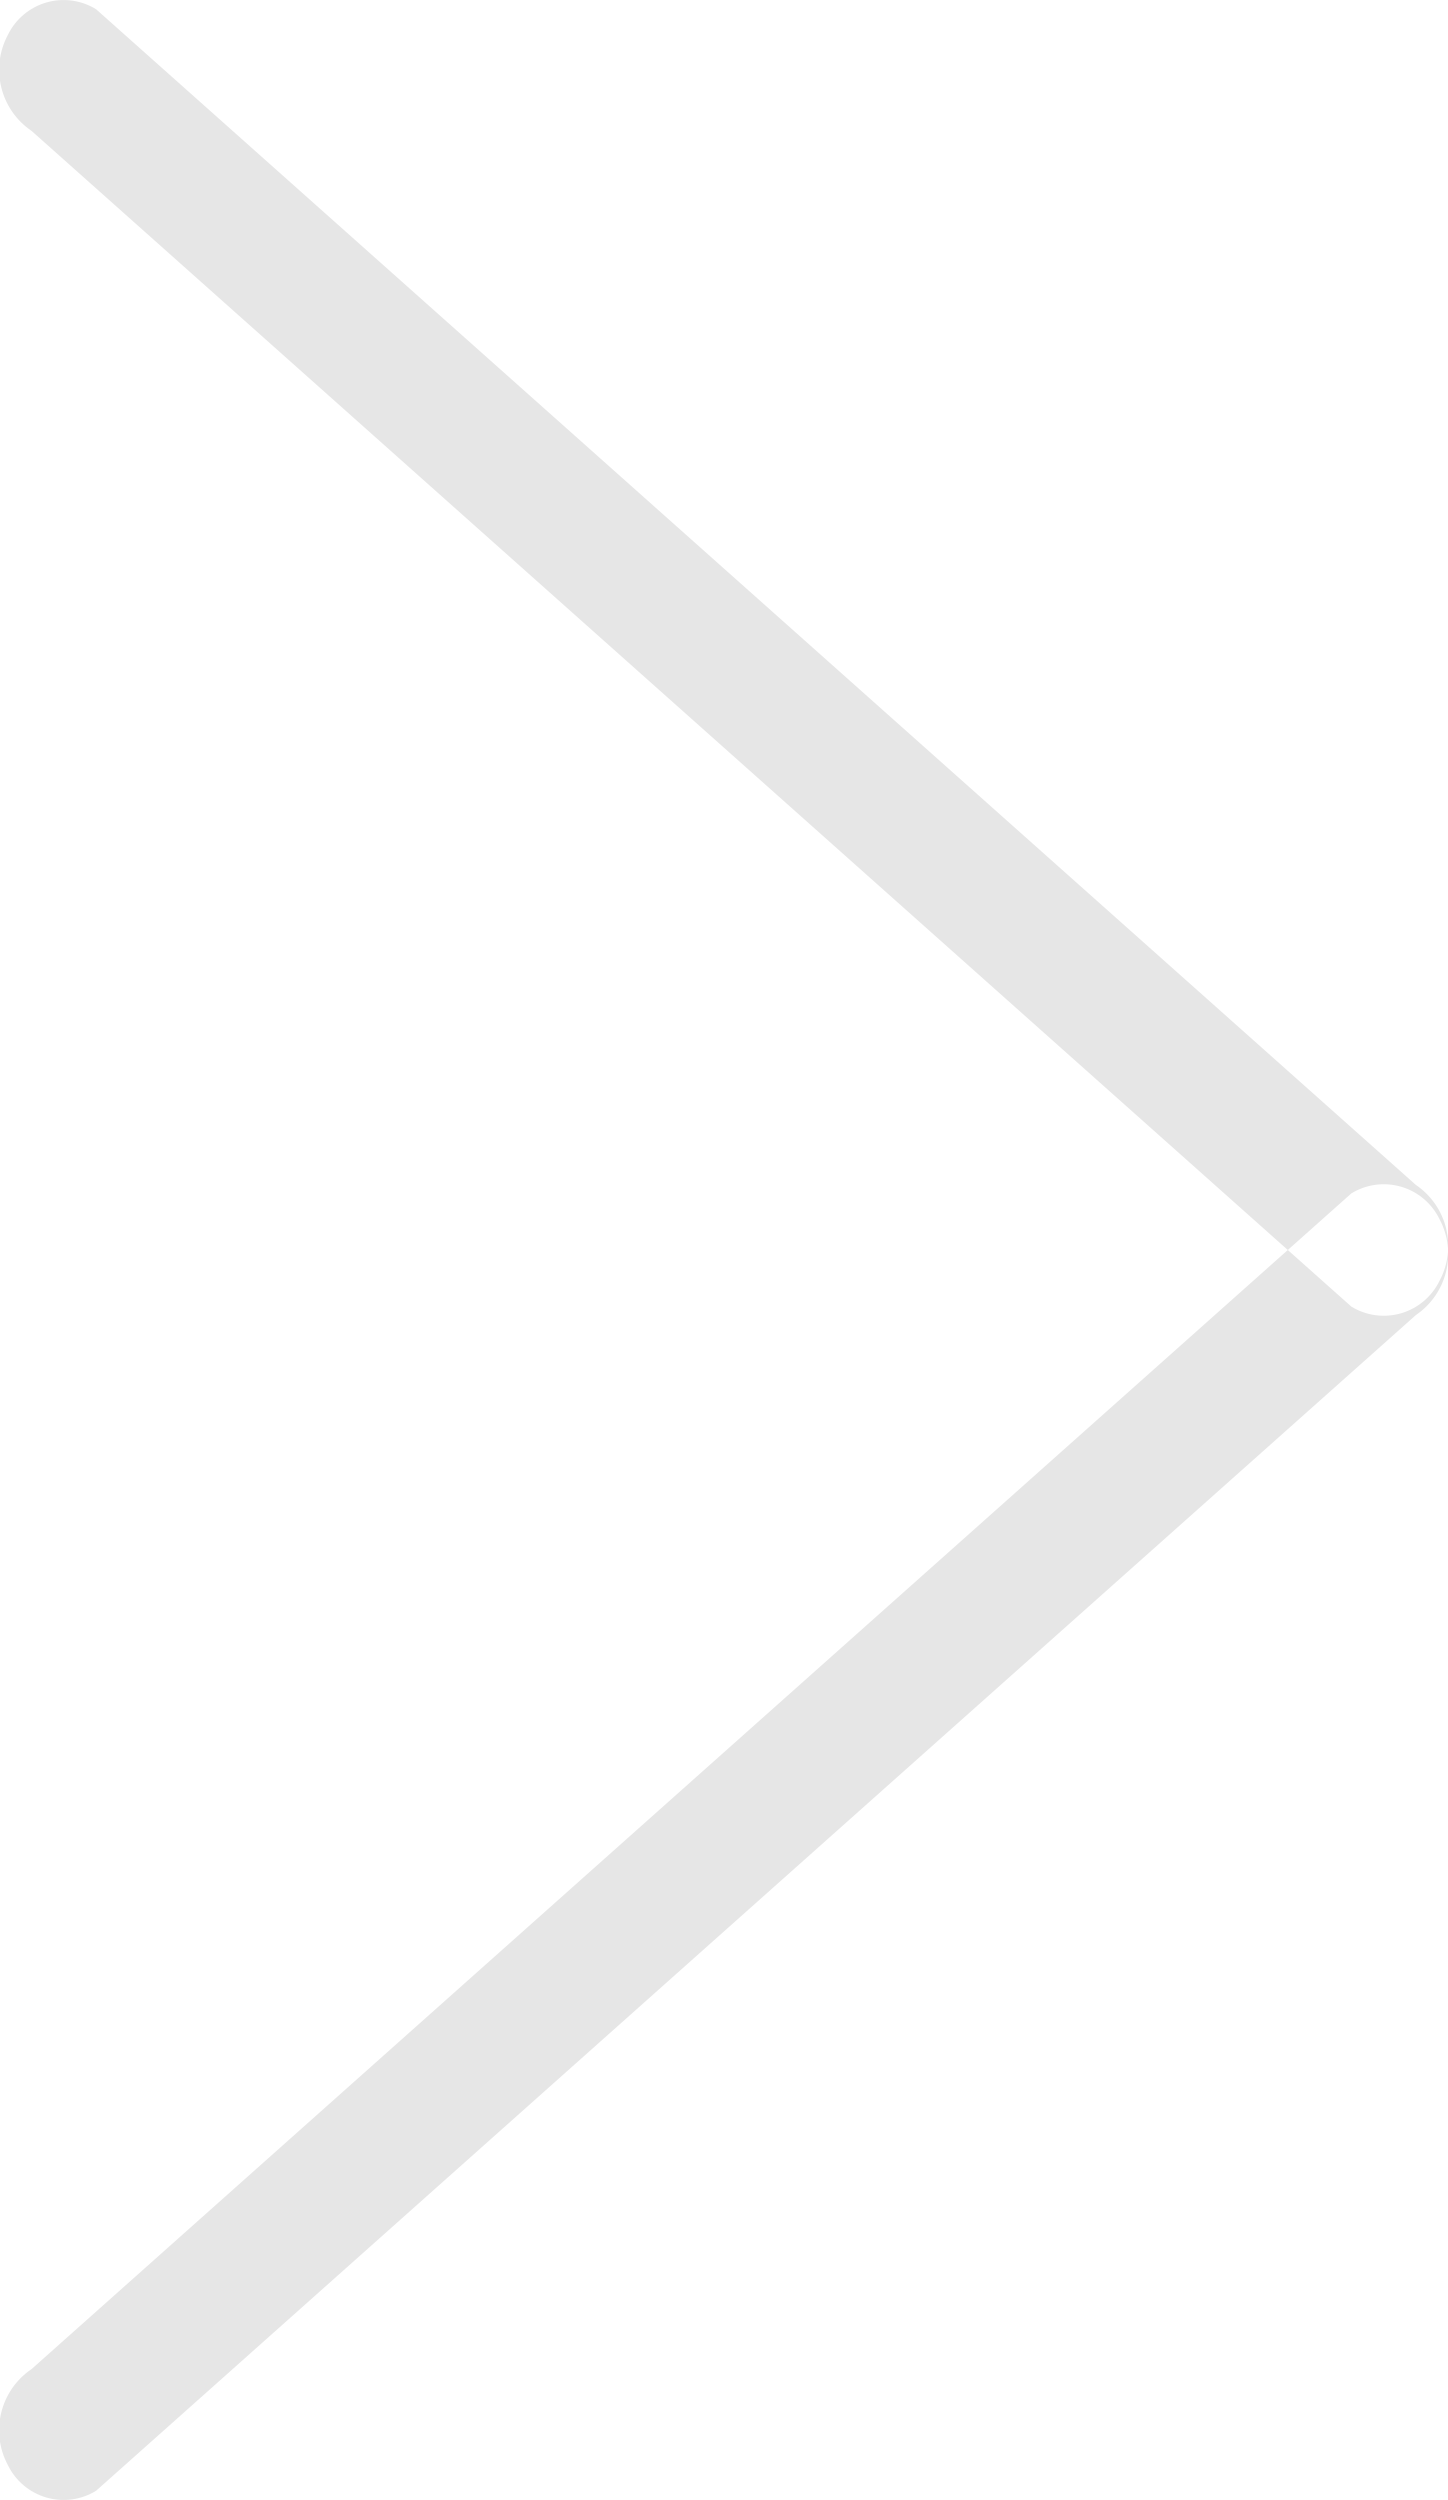
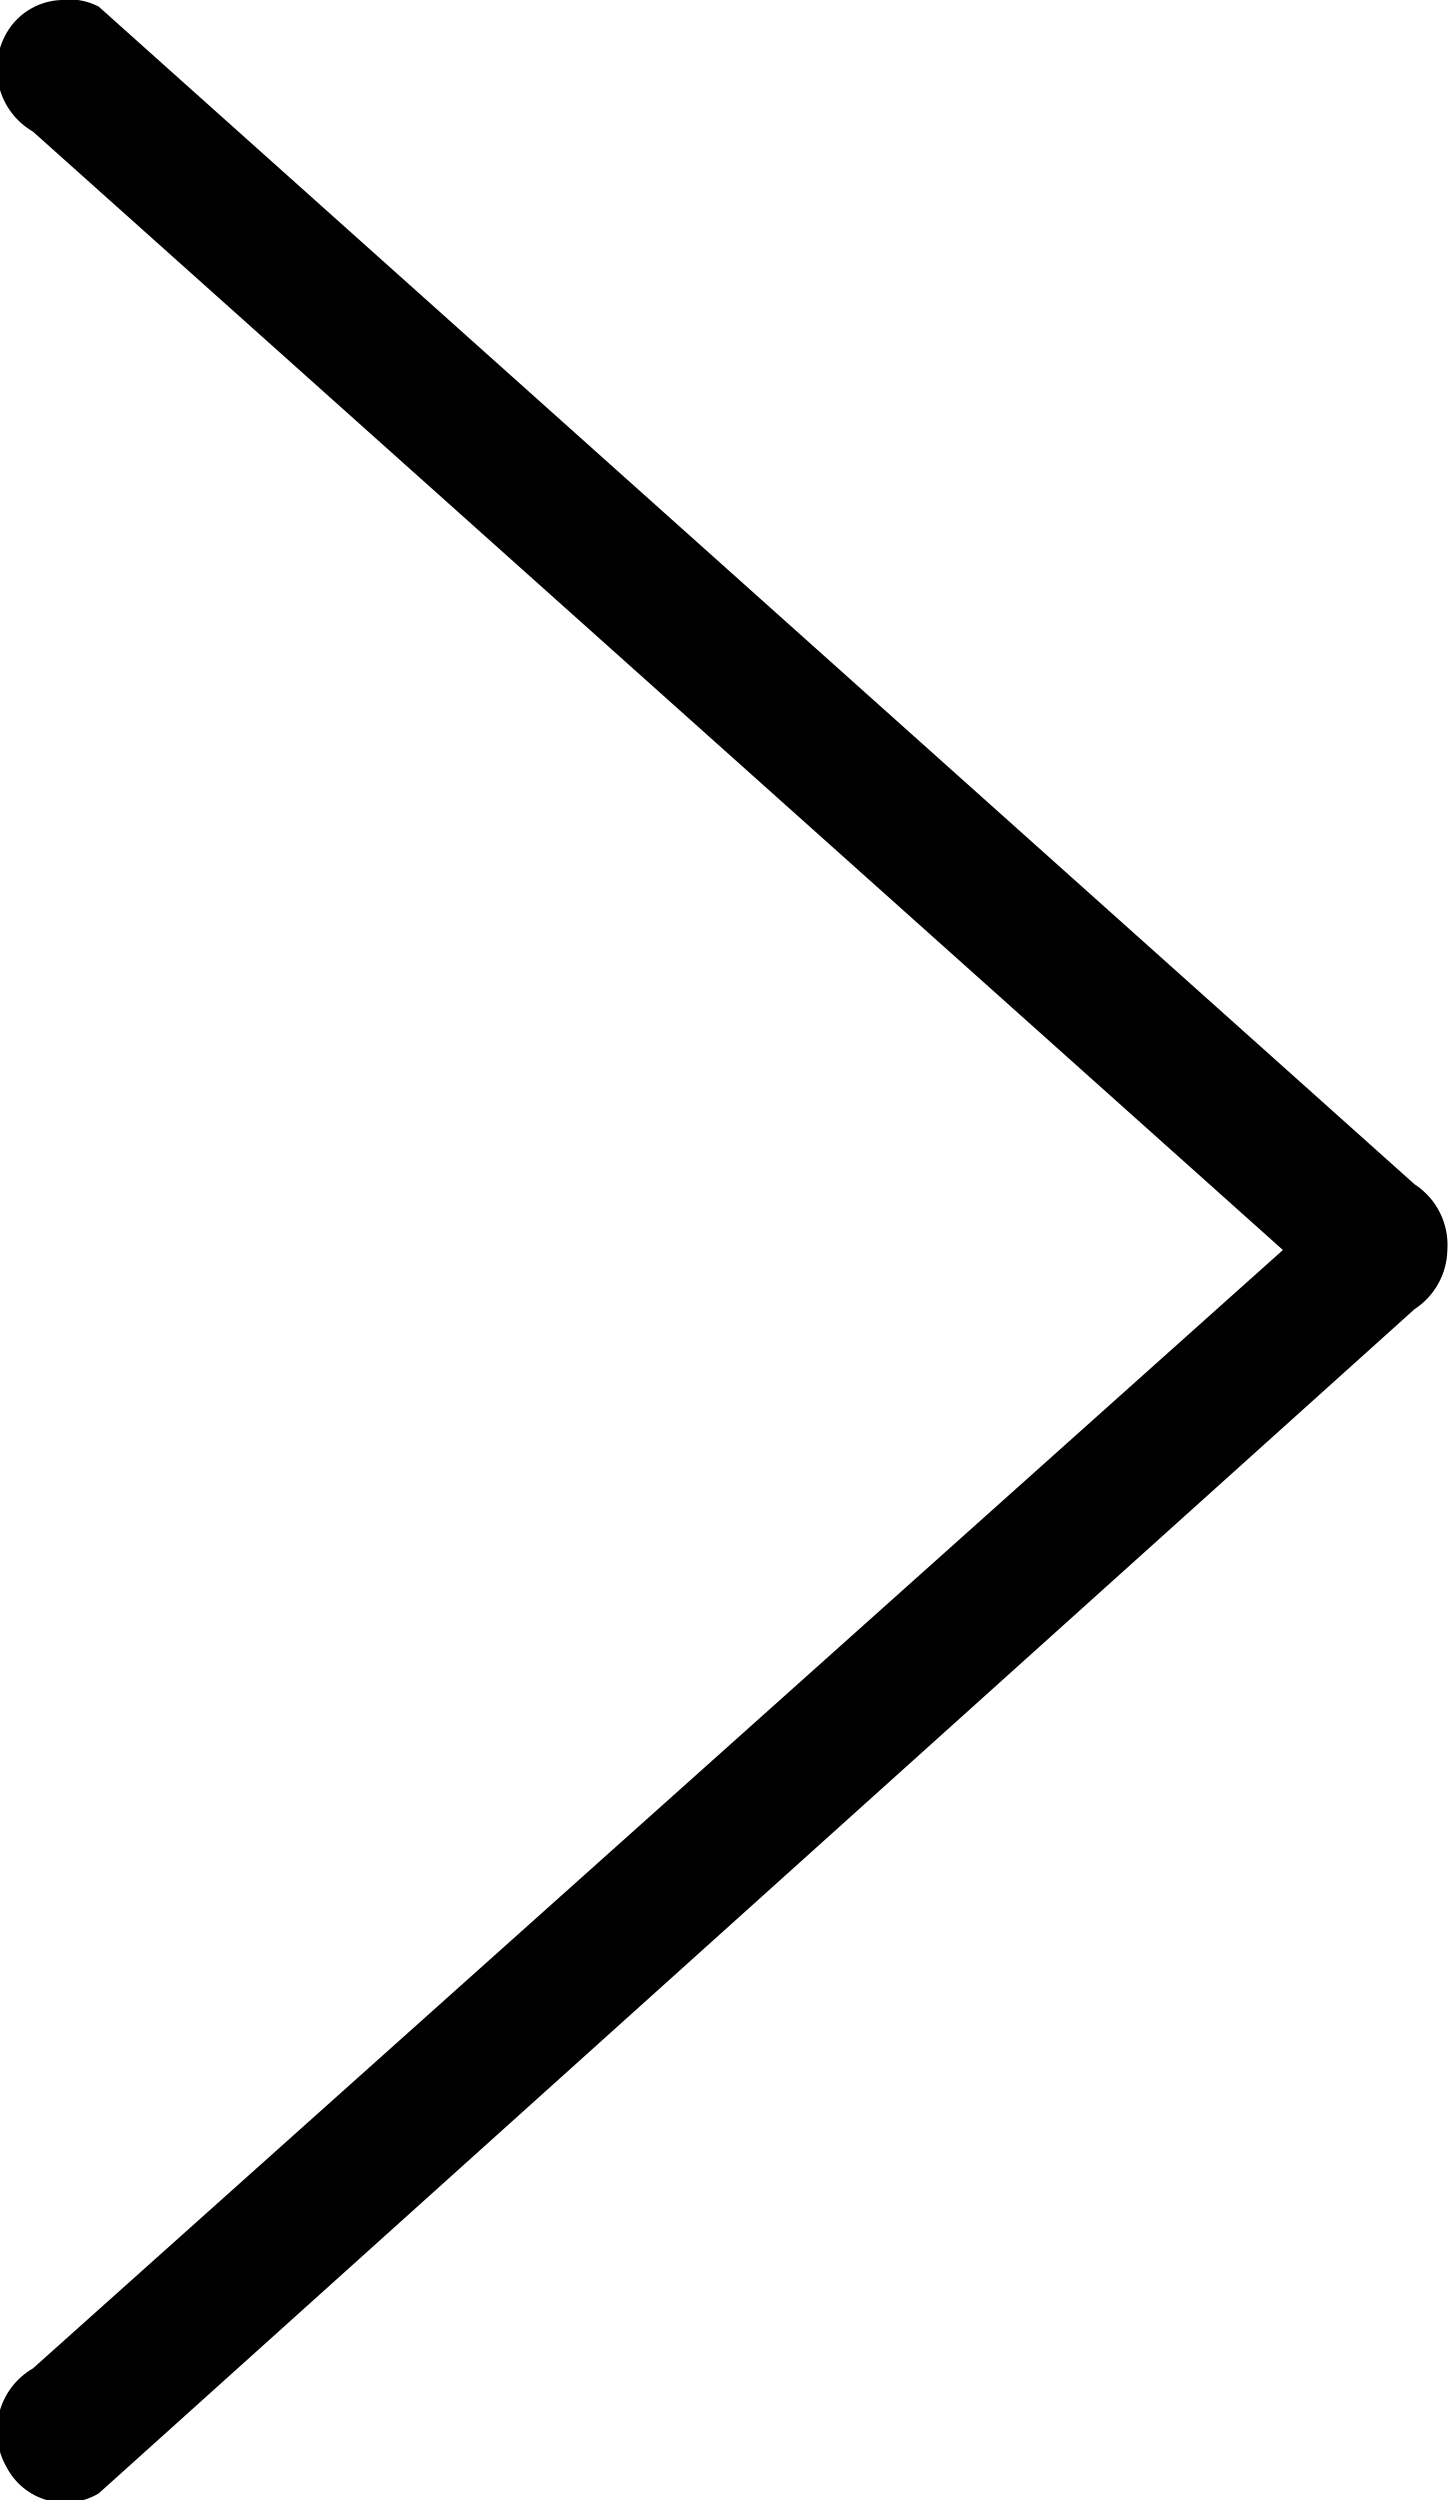
- <svg xmlns="http://www.w3.org/2000/svg" width="22" height="38" viewBox="0 0 22 38">
-   <defs>
-     <style>
-       .cls-1 {
-         fill: #e6e6e6;
-         fill-rule: evenodd;
-       }
-     </style>
-   </defs>
-   <path id="arrow-right.svg" class="cls-1" d="M1410.12,3161.53a1.124,1.124,0,0,0,.36,1.46l20.06,17.87a0.942,0.942,0,0,0,1.34-.39,1.122,1.122,0,0,0-.36-1.46l-20.06-17.87A0.942,0.942,0,0,0,1410.12,3161.53Zm0,36.94a1.122,1.122,0,0,1,.36-1.46l20.06-17.87a0.942,0.942,0,0,1,1.34.39,1.124,1.124,0,0,1-.36,1.46l-20.06,17.87A0.942,0.942,0,0,1,1410.12,3198.47Z" transform="translate(-1410 -3161)" />
+ <svg xmlns="http://www.w3.org/2000/svg" viewBox="0 0 22 38">
+   <path d="M1 0a1 1 0 0 0-.9.5A1.1 1.1 0 0 0 .5 2l19 17-19 17a1.1 1.1 0 0 0-.4 1.5 1 1 0 0 0 1.4.4l20-18a1.1 1.1 0 0 0 .5-.9 1.1 1.1 0 0 0-.5-1L1.5.1A1 1 0 0 0 .9 0z" />
</svg>
